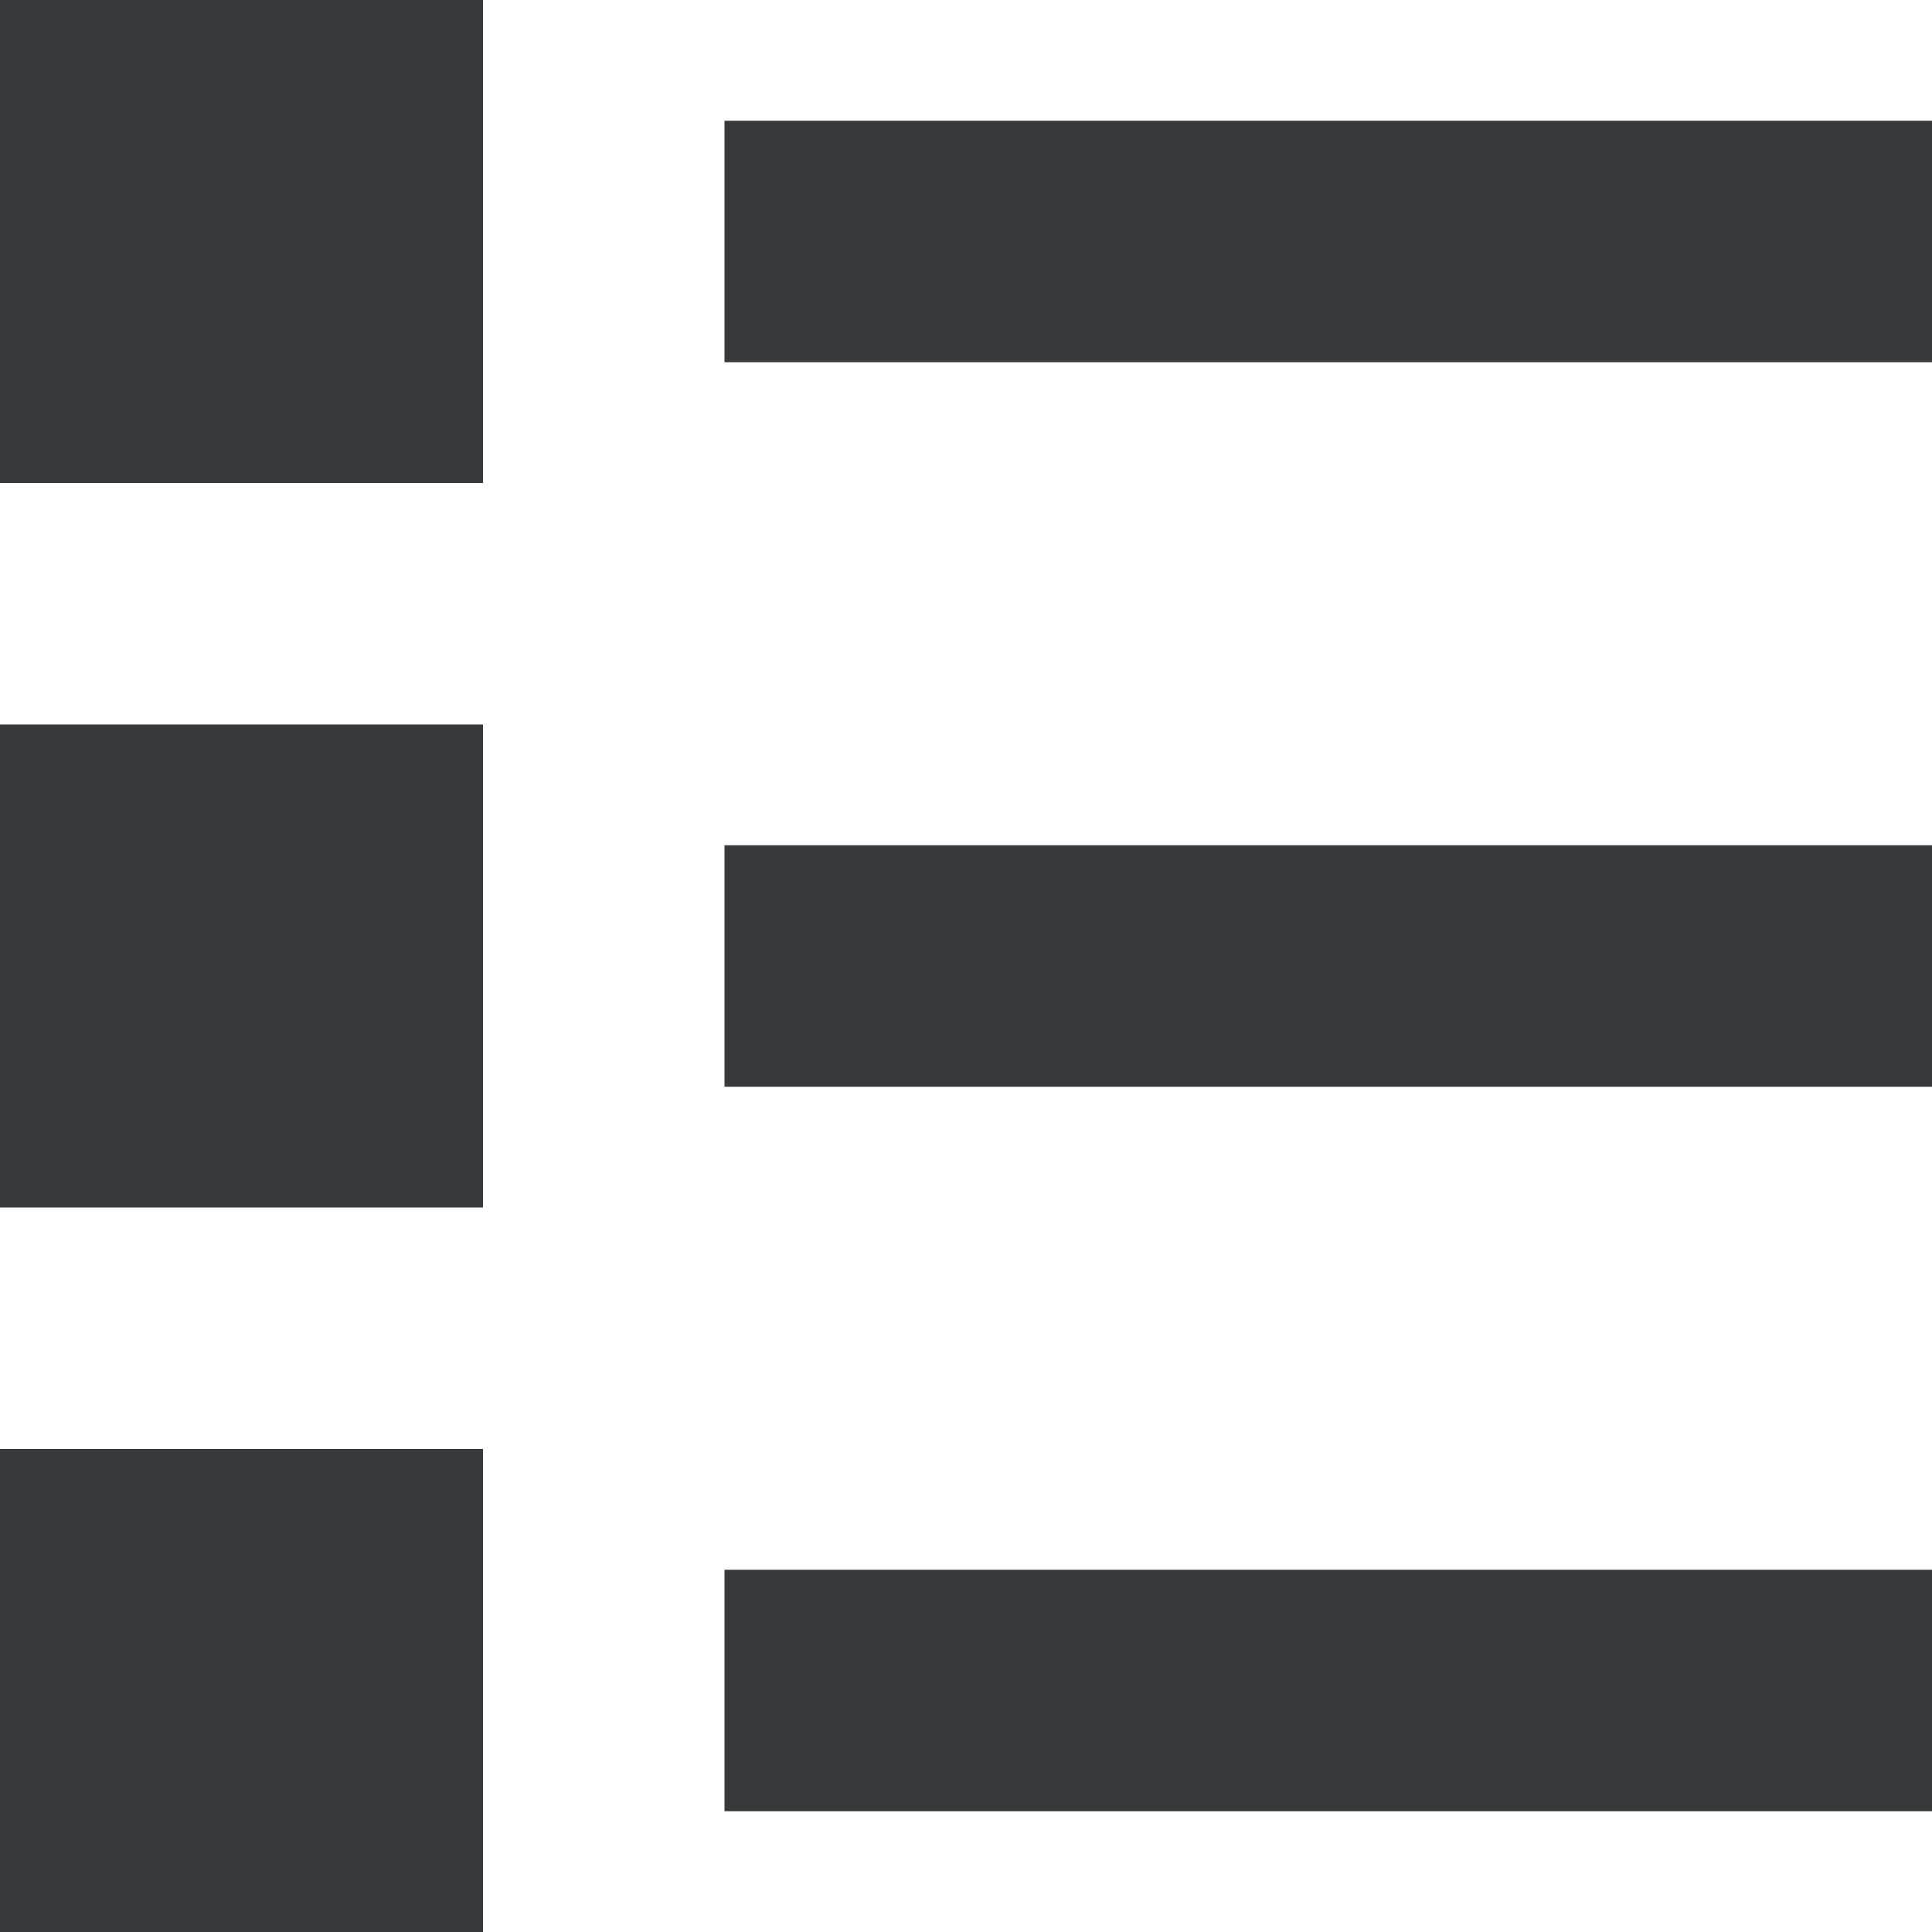
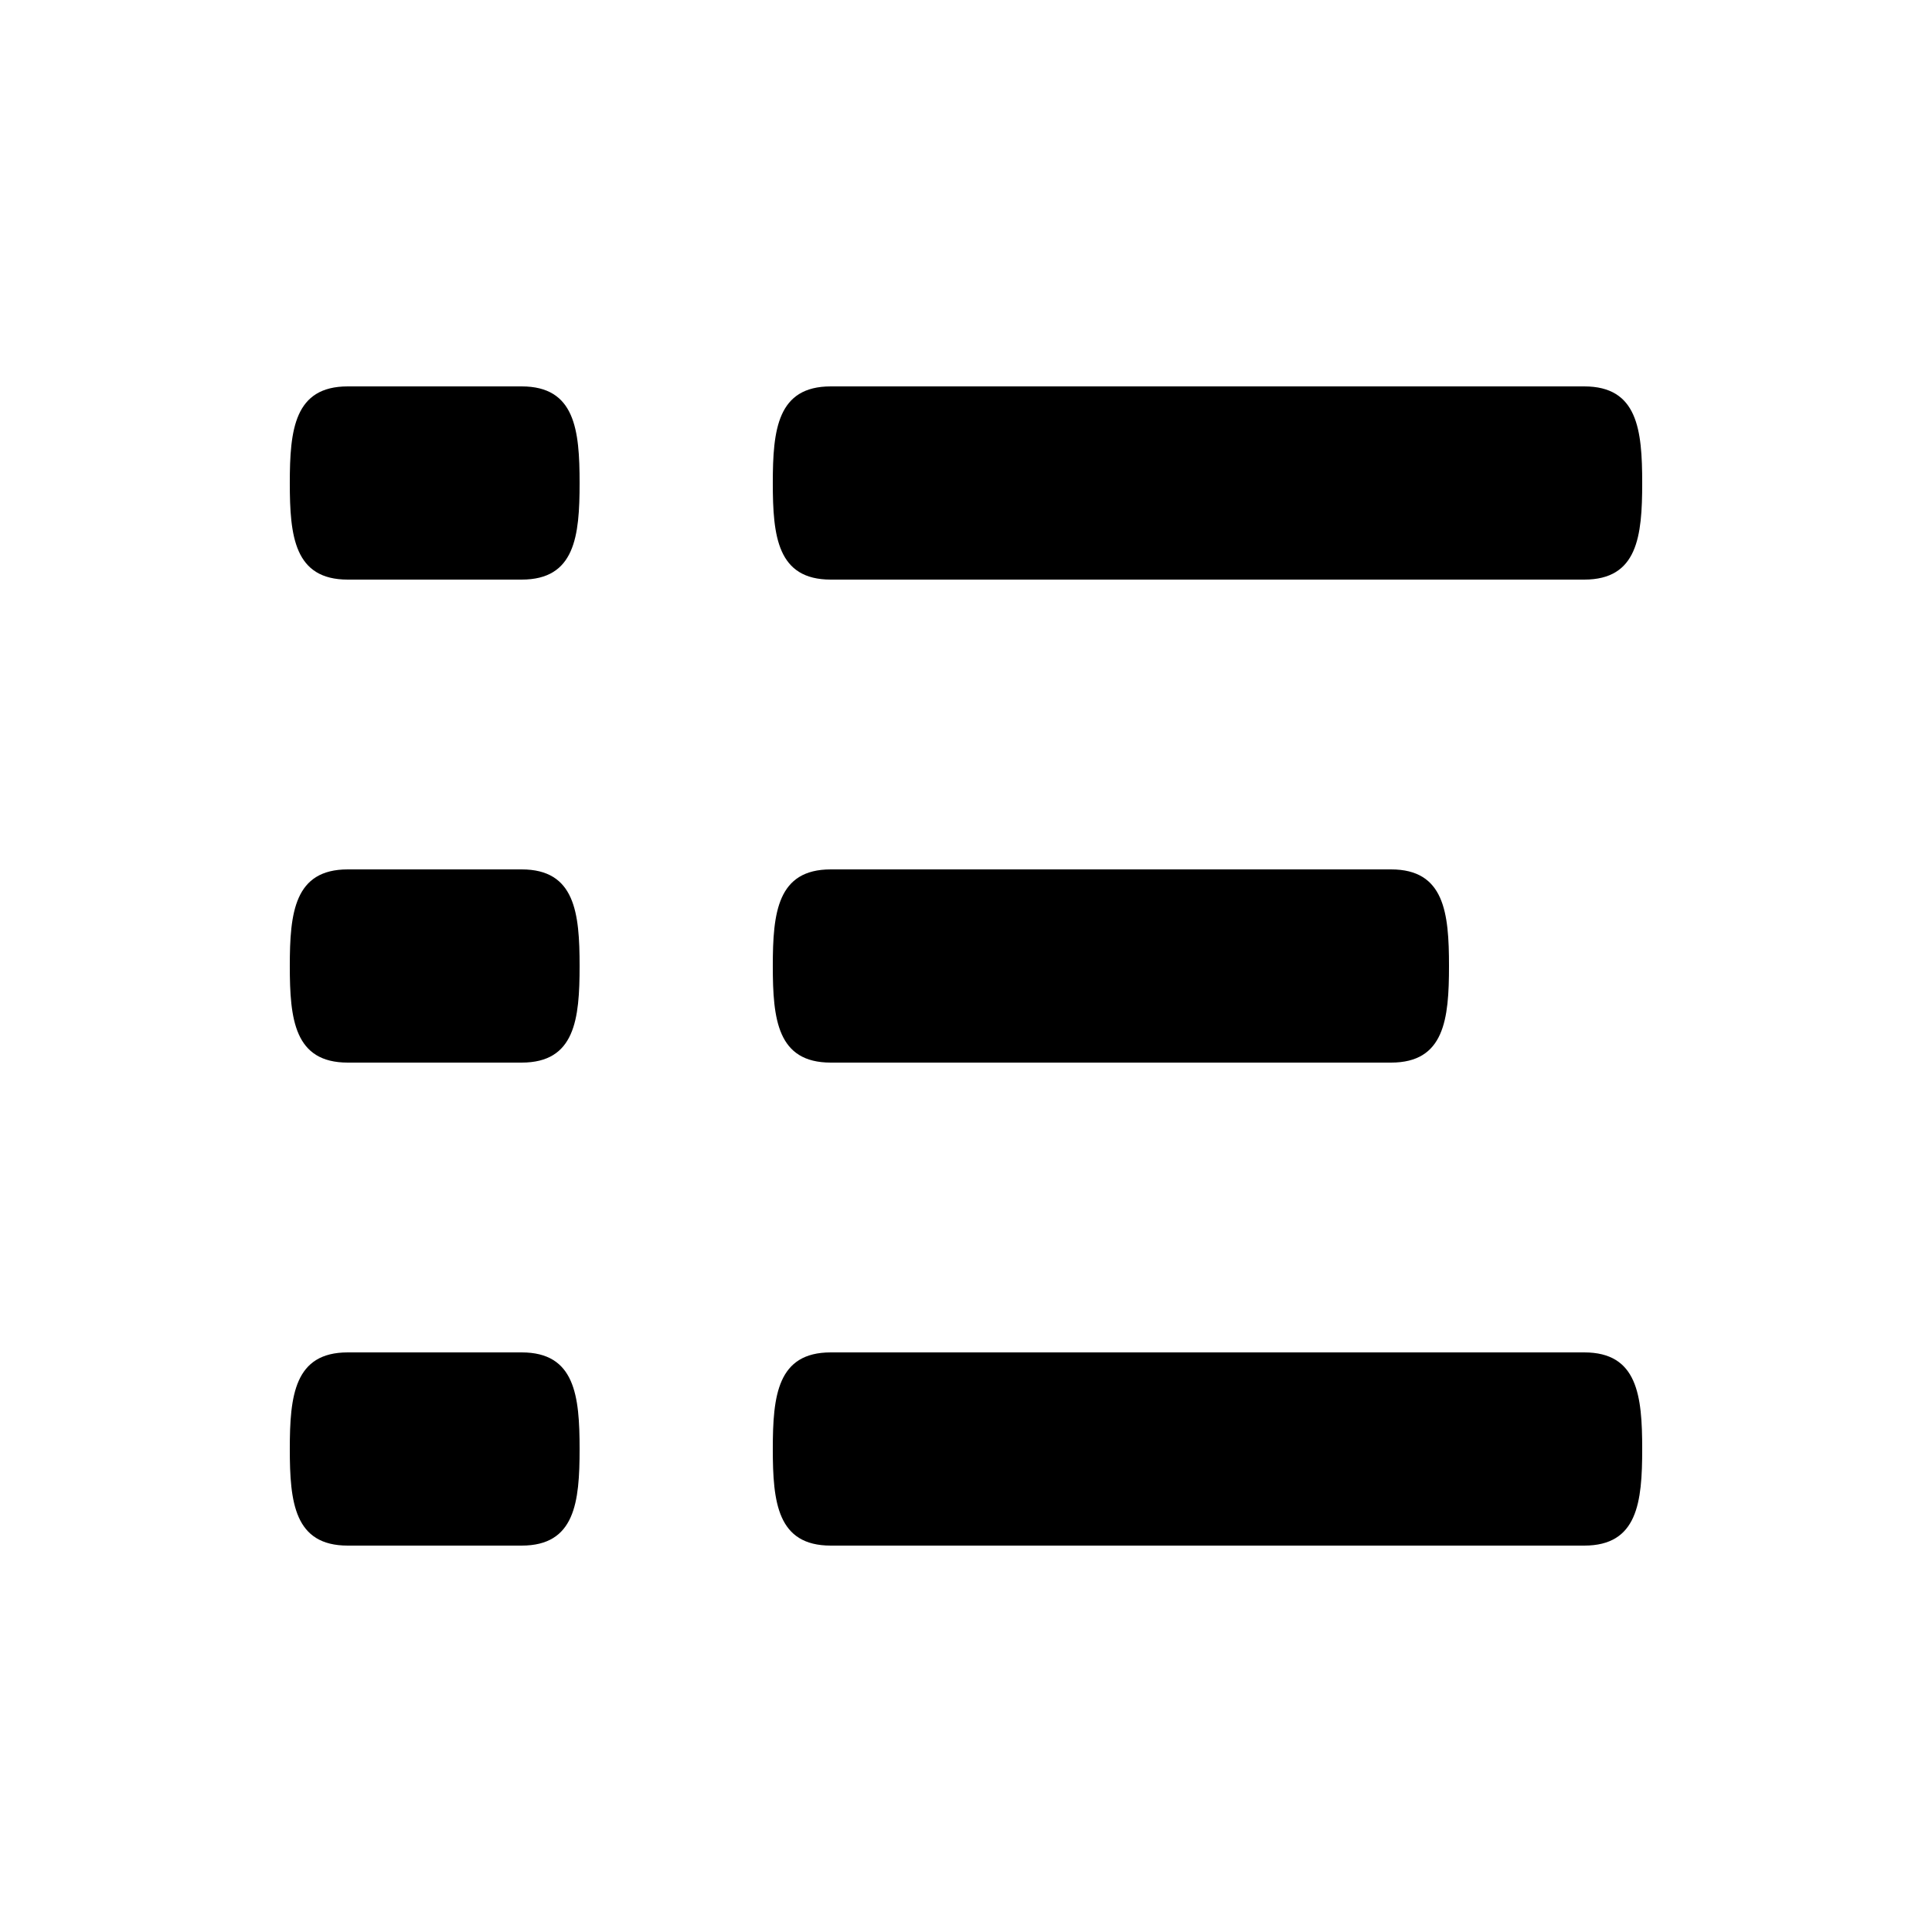
- <svg xmlns="http://www.w3.org/2000/svg" version="1.1" id="Layer_1" x="0px" y="0px" viewBox="-281 404.9 32 32" style="enable-background:new -281 404.9 32 32;" xml:space="preserve">
-   <style type="text/css">
- 	.st0{fill:#373A3C;}
- </style>
-   <path class="st0" d="M-281,404.9h8v8h-8V404.9z M-269,406.9h20v4h-20V406.9z M-281,416.9h8v8h-8V416.9z M-269,418.9h20v4h-20V418.9z   M-281,428.9h8v8h-8V428.9z M-269,430.9h20v4h-20V430.9z" />
+ <svg xmlns="http://www.w3.org/2000/svg" version="1.1" width="20" height="20" viewBox="0 0 20 20">
+   <path d="M14.4 9h-5.8c-0.552 0-0.6 0.447-0.6 1s0.048 1 0.6 1h5.8c0.552 0 0.6-0.447 0.6-1s-0.048-1-0.6-1zM16.4 14h-7.8c-0.552 0-0.6 0.447-0.6 1s0.048 1 0.6 1h7.8c0.552 0 0.6-0.447 0.6-1s-0.048-1-0.6-1zM8.6 6h7.8c0.552 0 0.6-0.447 0.6-1s-0.048-1-0.6-1h-7.8c-0.552 0-0.6 0.447-0.6 1s0.048 1 0.6 1zM5.4 9h-1.8c-0.552 0-0.6 0.447-0.6 1s0.048 1 0.6 1h1.8c0.552 0 0.6-0.447 0.6-1s-0.048-1-0.6-1zM5.4 14h-1.8c-0.552 0-0.6 0.447-0.6 1s0.048 1 0.6 1h1.8c0.552 0 0.6-0.447 0.6-1s-0.048-1-0.6-1zM5.4 4h-1.8c-0.552 0-0.6 0.447-0.6 1s0.048 1 0.6 1h1.8c0.552 0 0.6-0.447 0.6-1s-0.048-1-0.6-1z" />
</svg>
